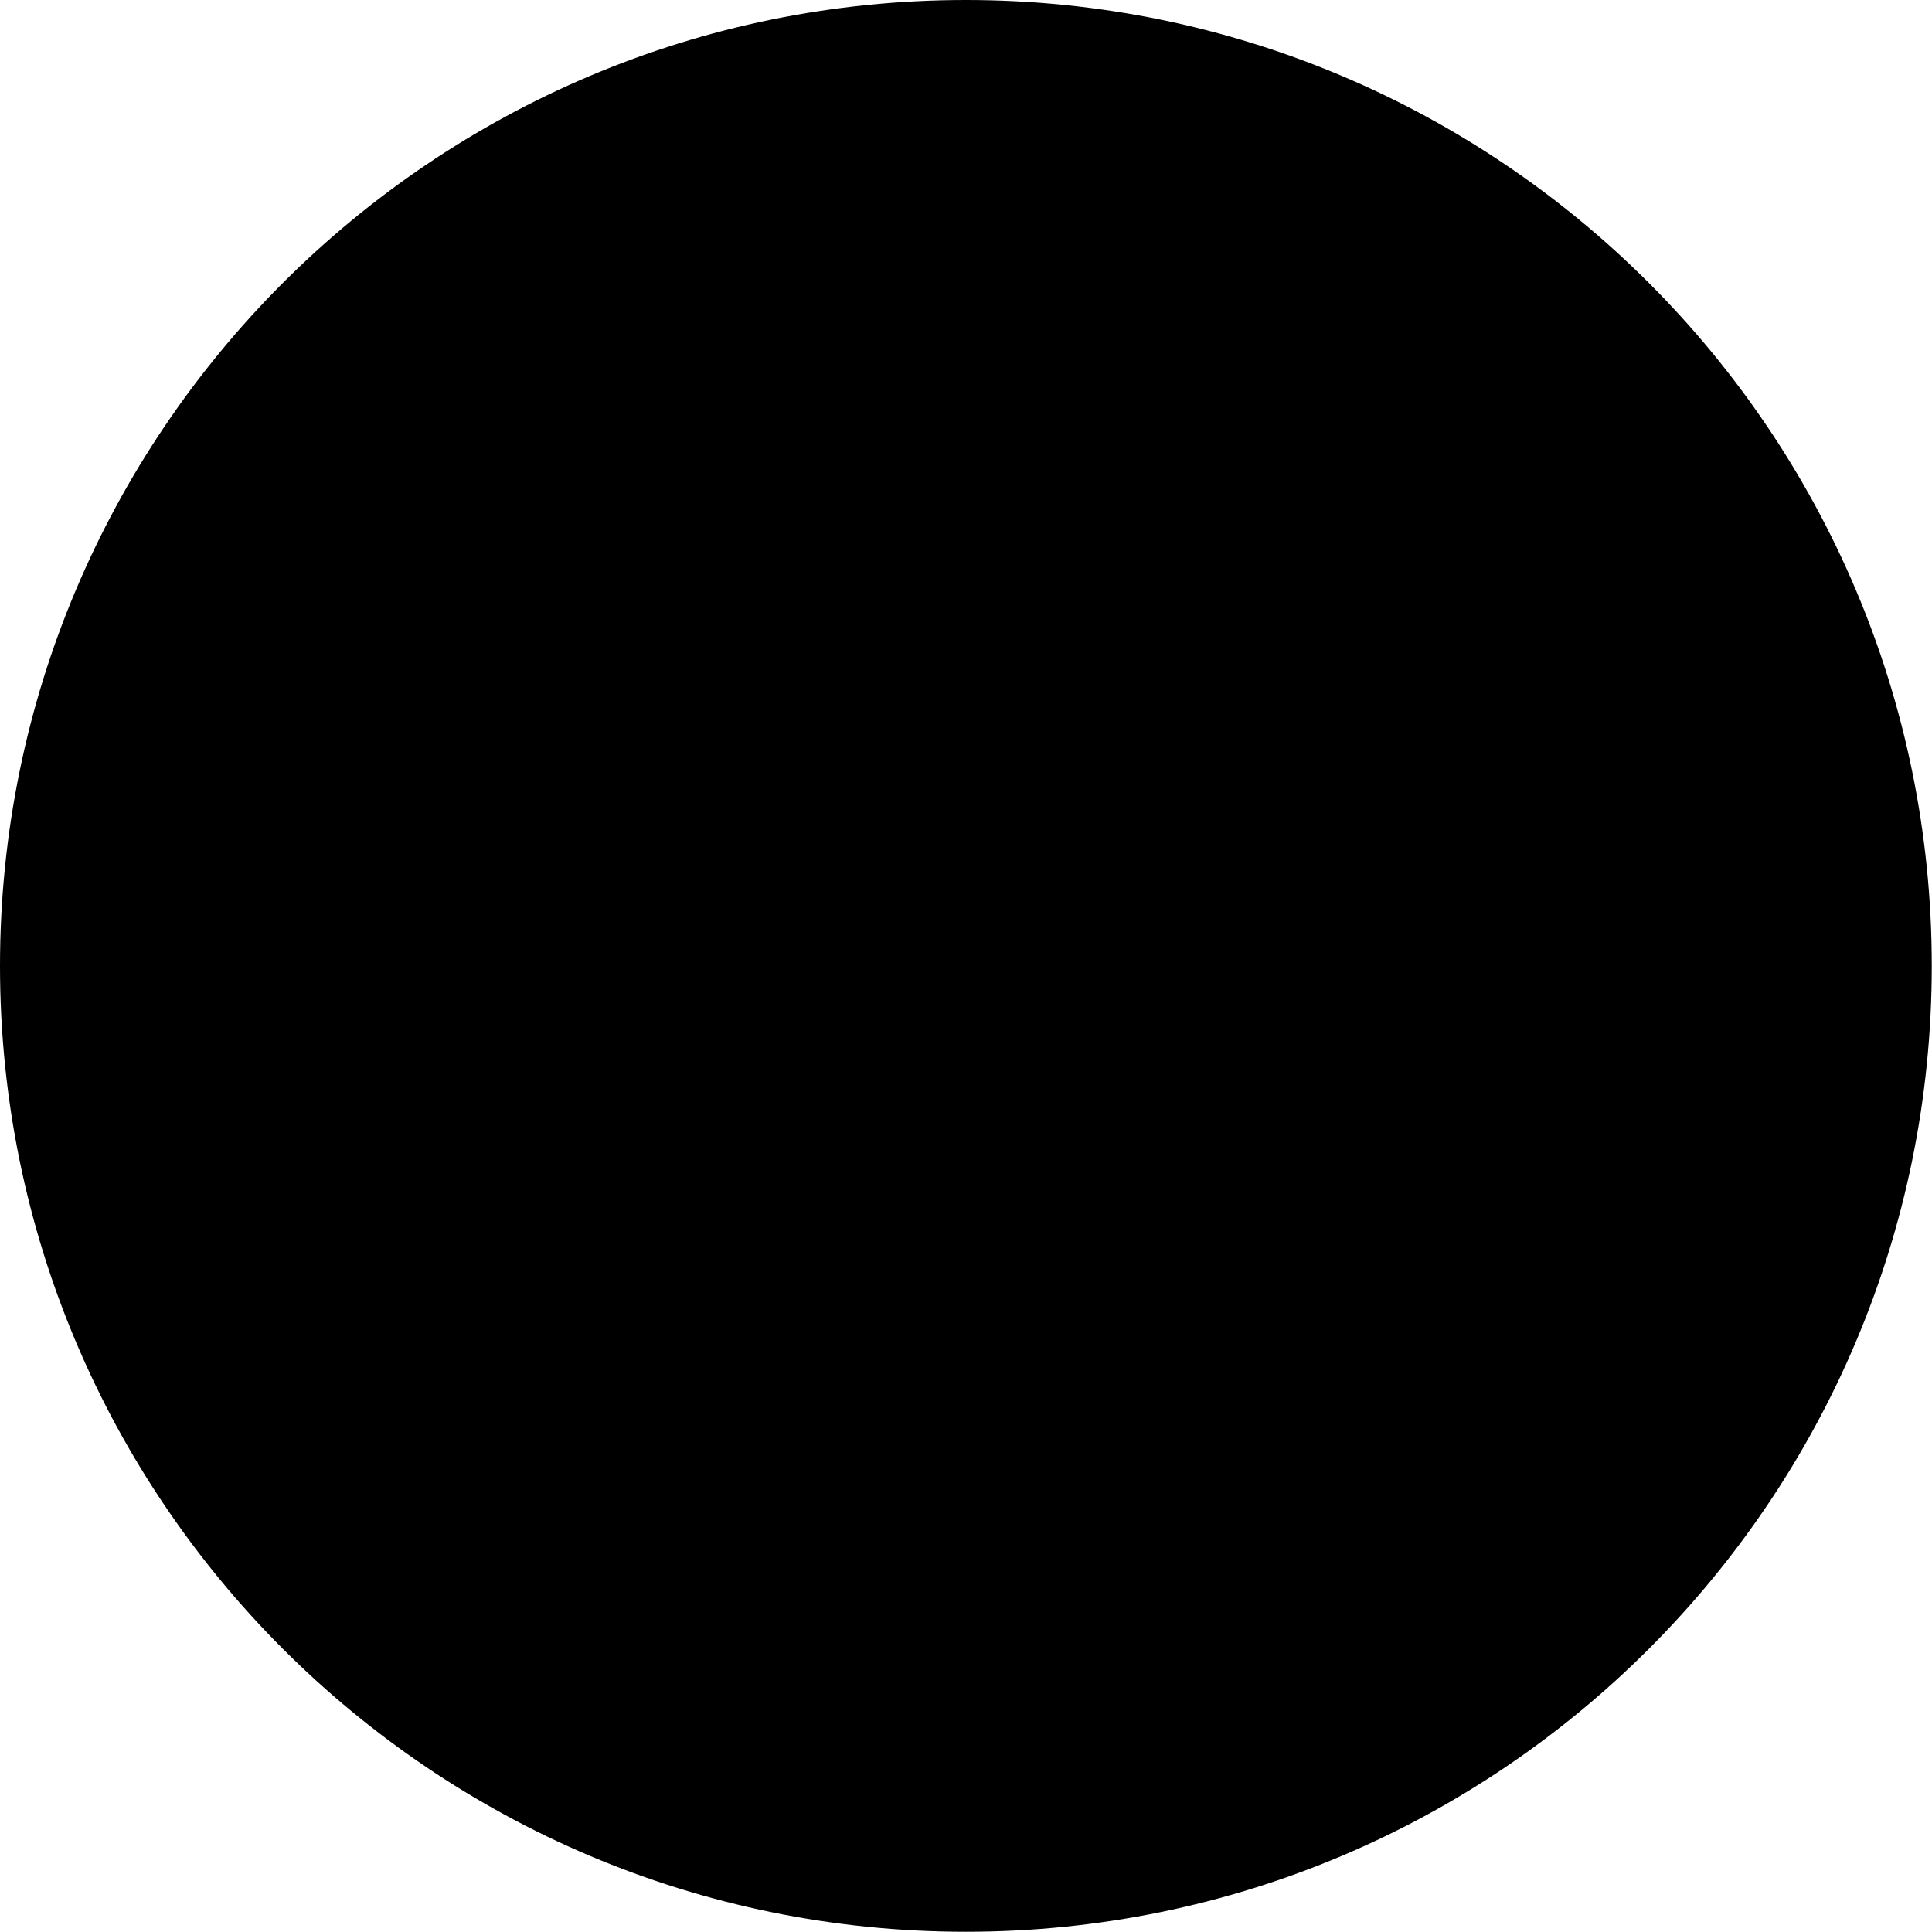
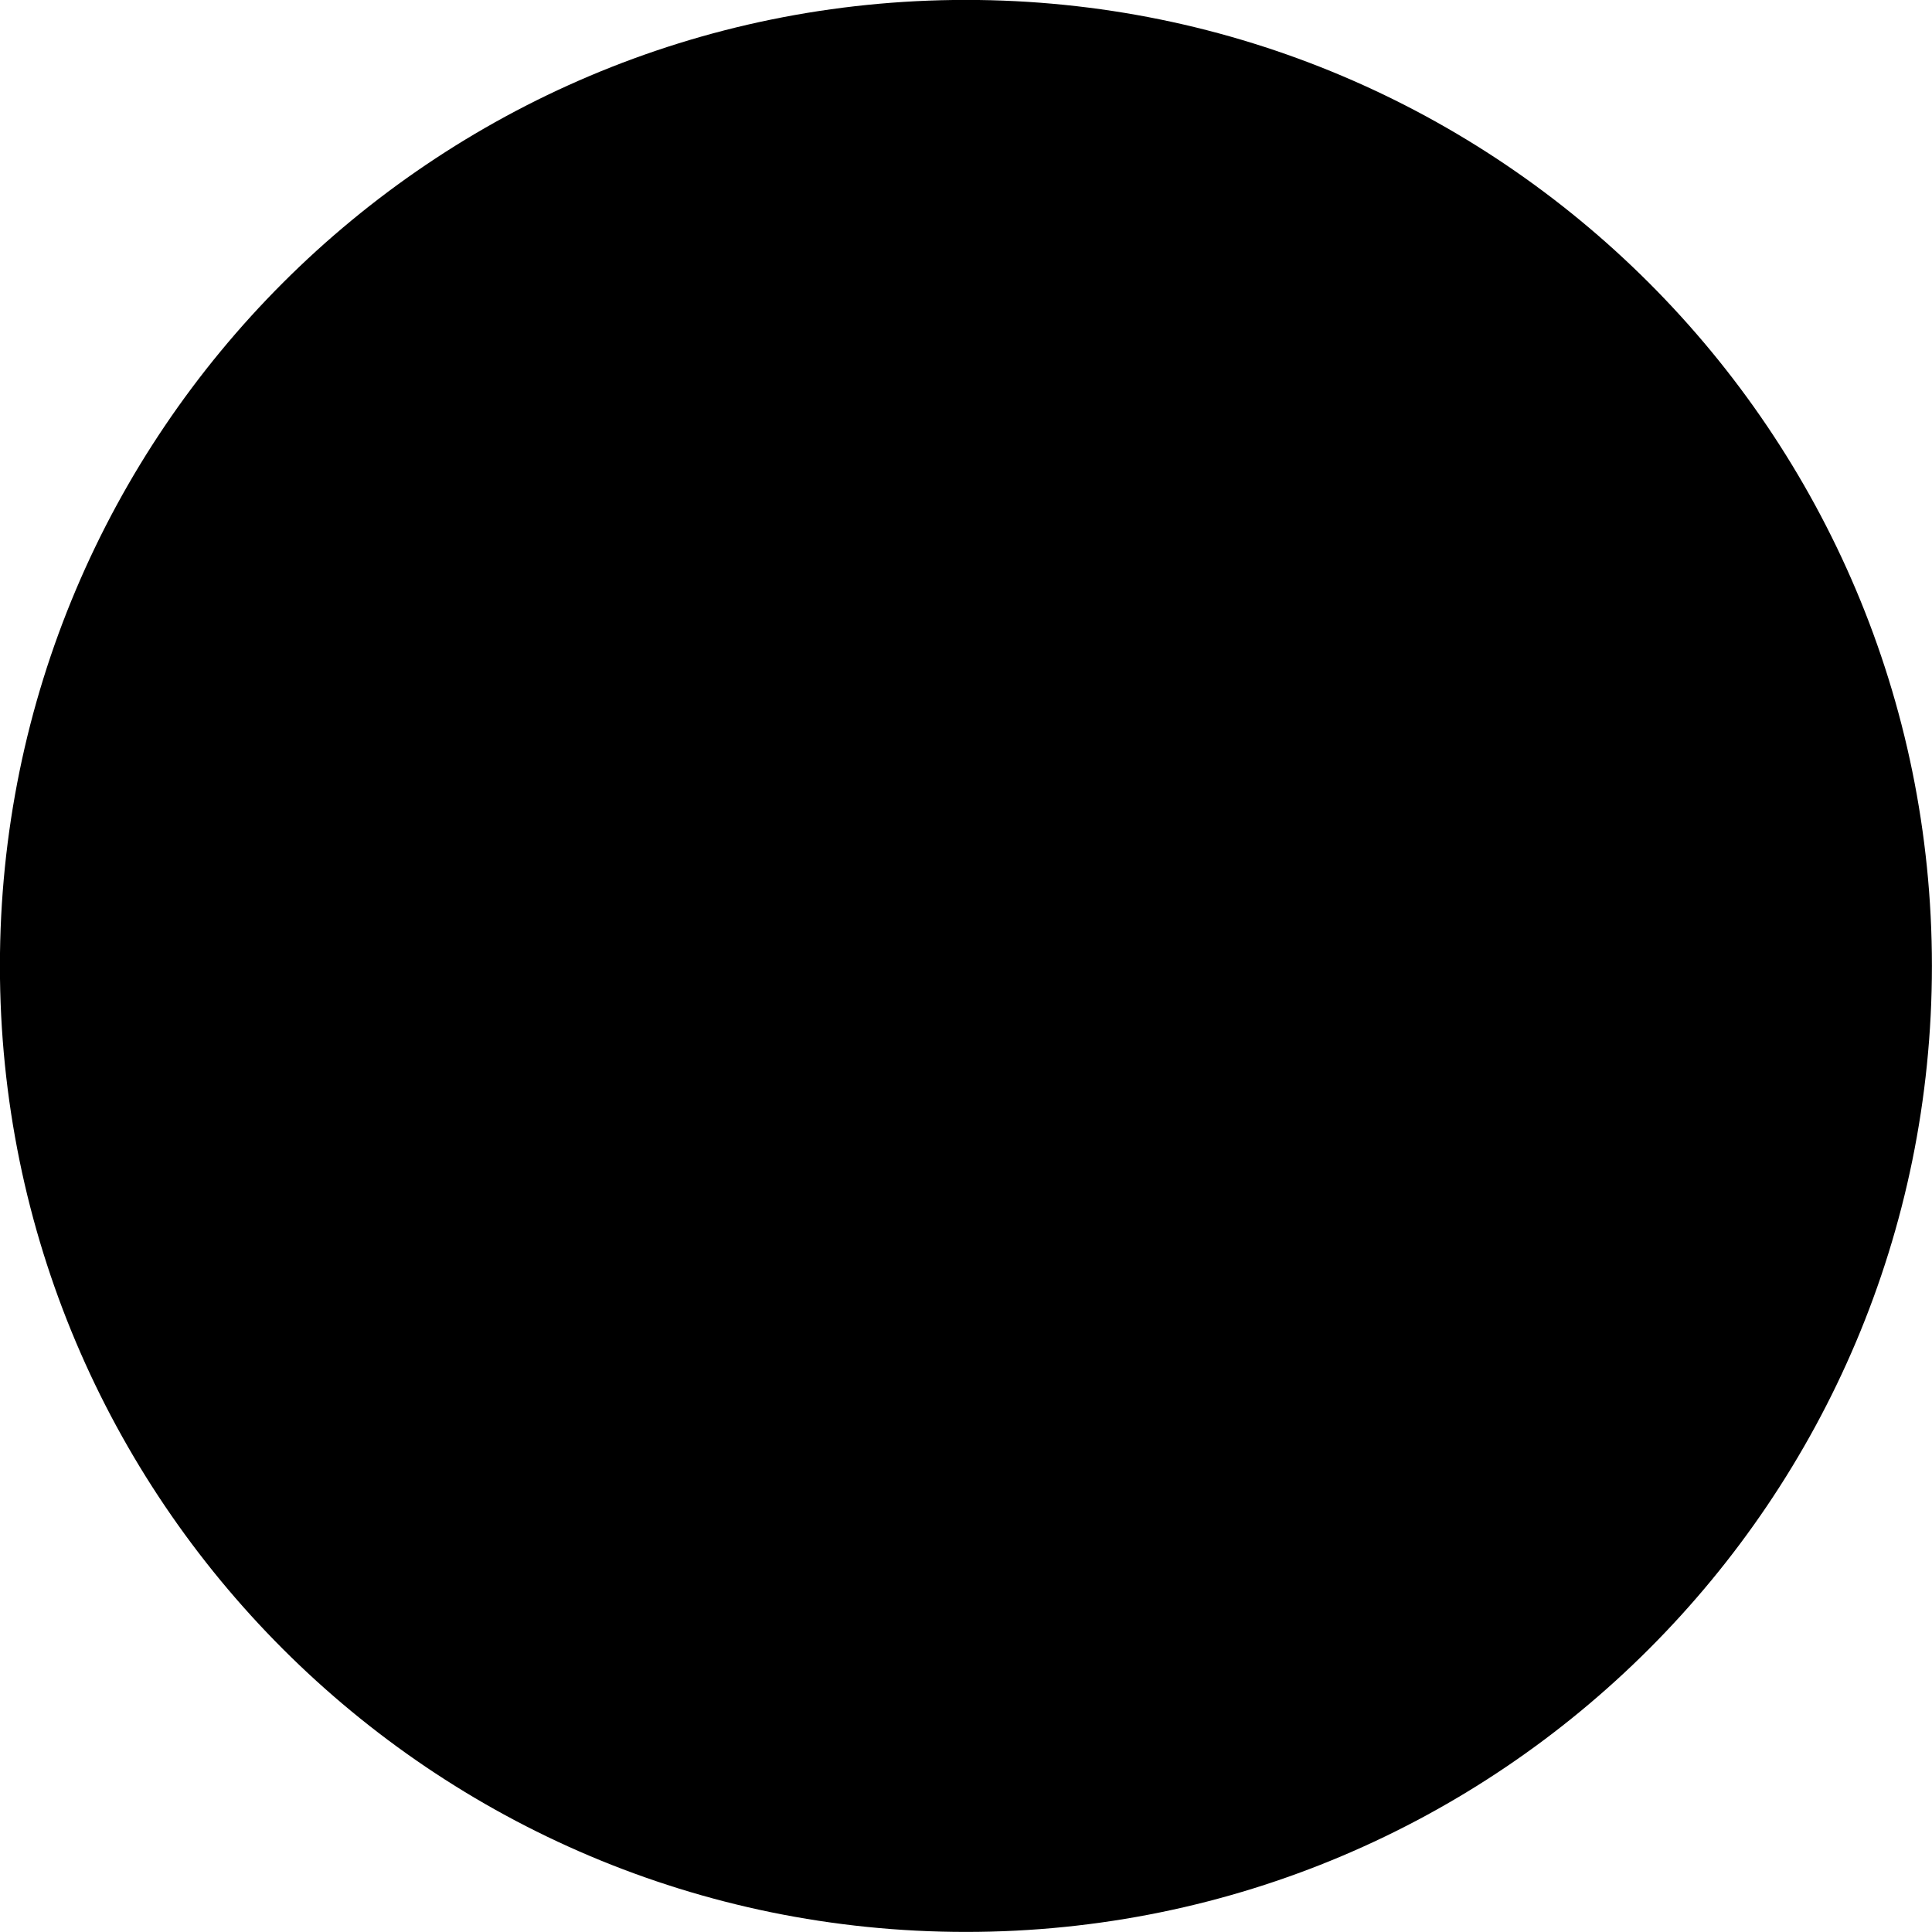
- <svg xmlns="http://www.w3.org/2000/svg" width="8.467mm" height="8.467mm" viewBox="0 0 8.467 8.467" version="1.1" id="svg5">
+ <svg xmlns="http://www.w3.org/2000/svg" width="6.936mm" height="6.936mm" viewBox="0 0 6.936 6.936" version="1.1" id="svg5">
  <defs id="defs2" />
-   <g id="layer1" transform="translate(-25.4,-25.4)">
-     <circle style="fill:#000000;stroke:none;stroke-width:0.031;stroke-linecap:round;stroke-linejoin:bevel" id="path234" cx="29.633" cy="29.633" r="4.233" />
+   <g id="layer1" transform="translate(-26.16529,-26.16529)">
+     <circle style="fill:#000000;stroke:none;stroke-width:0.026;stroke-linecap:round;stroke-linejoin:bevel" id="path234" cx="29.633" cy="29.633" r="3.468" />
  </g>
</svg>
